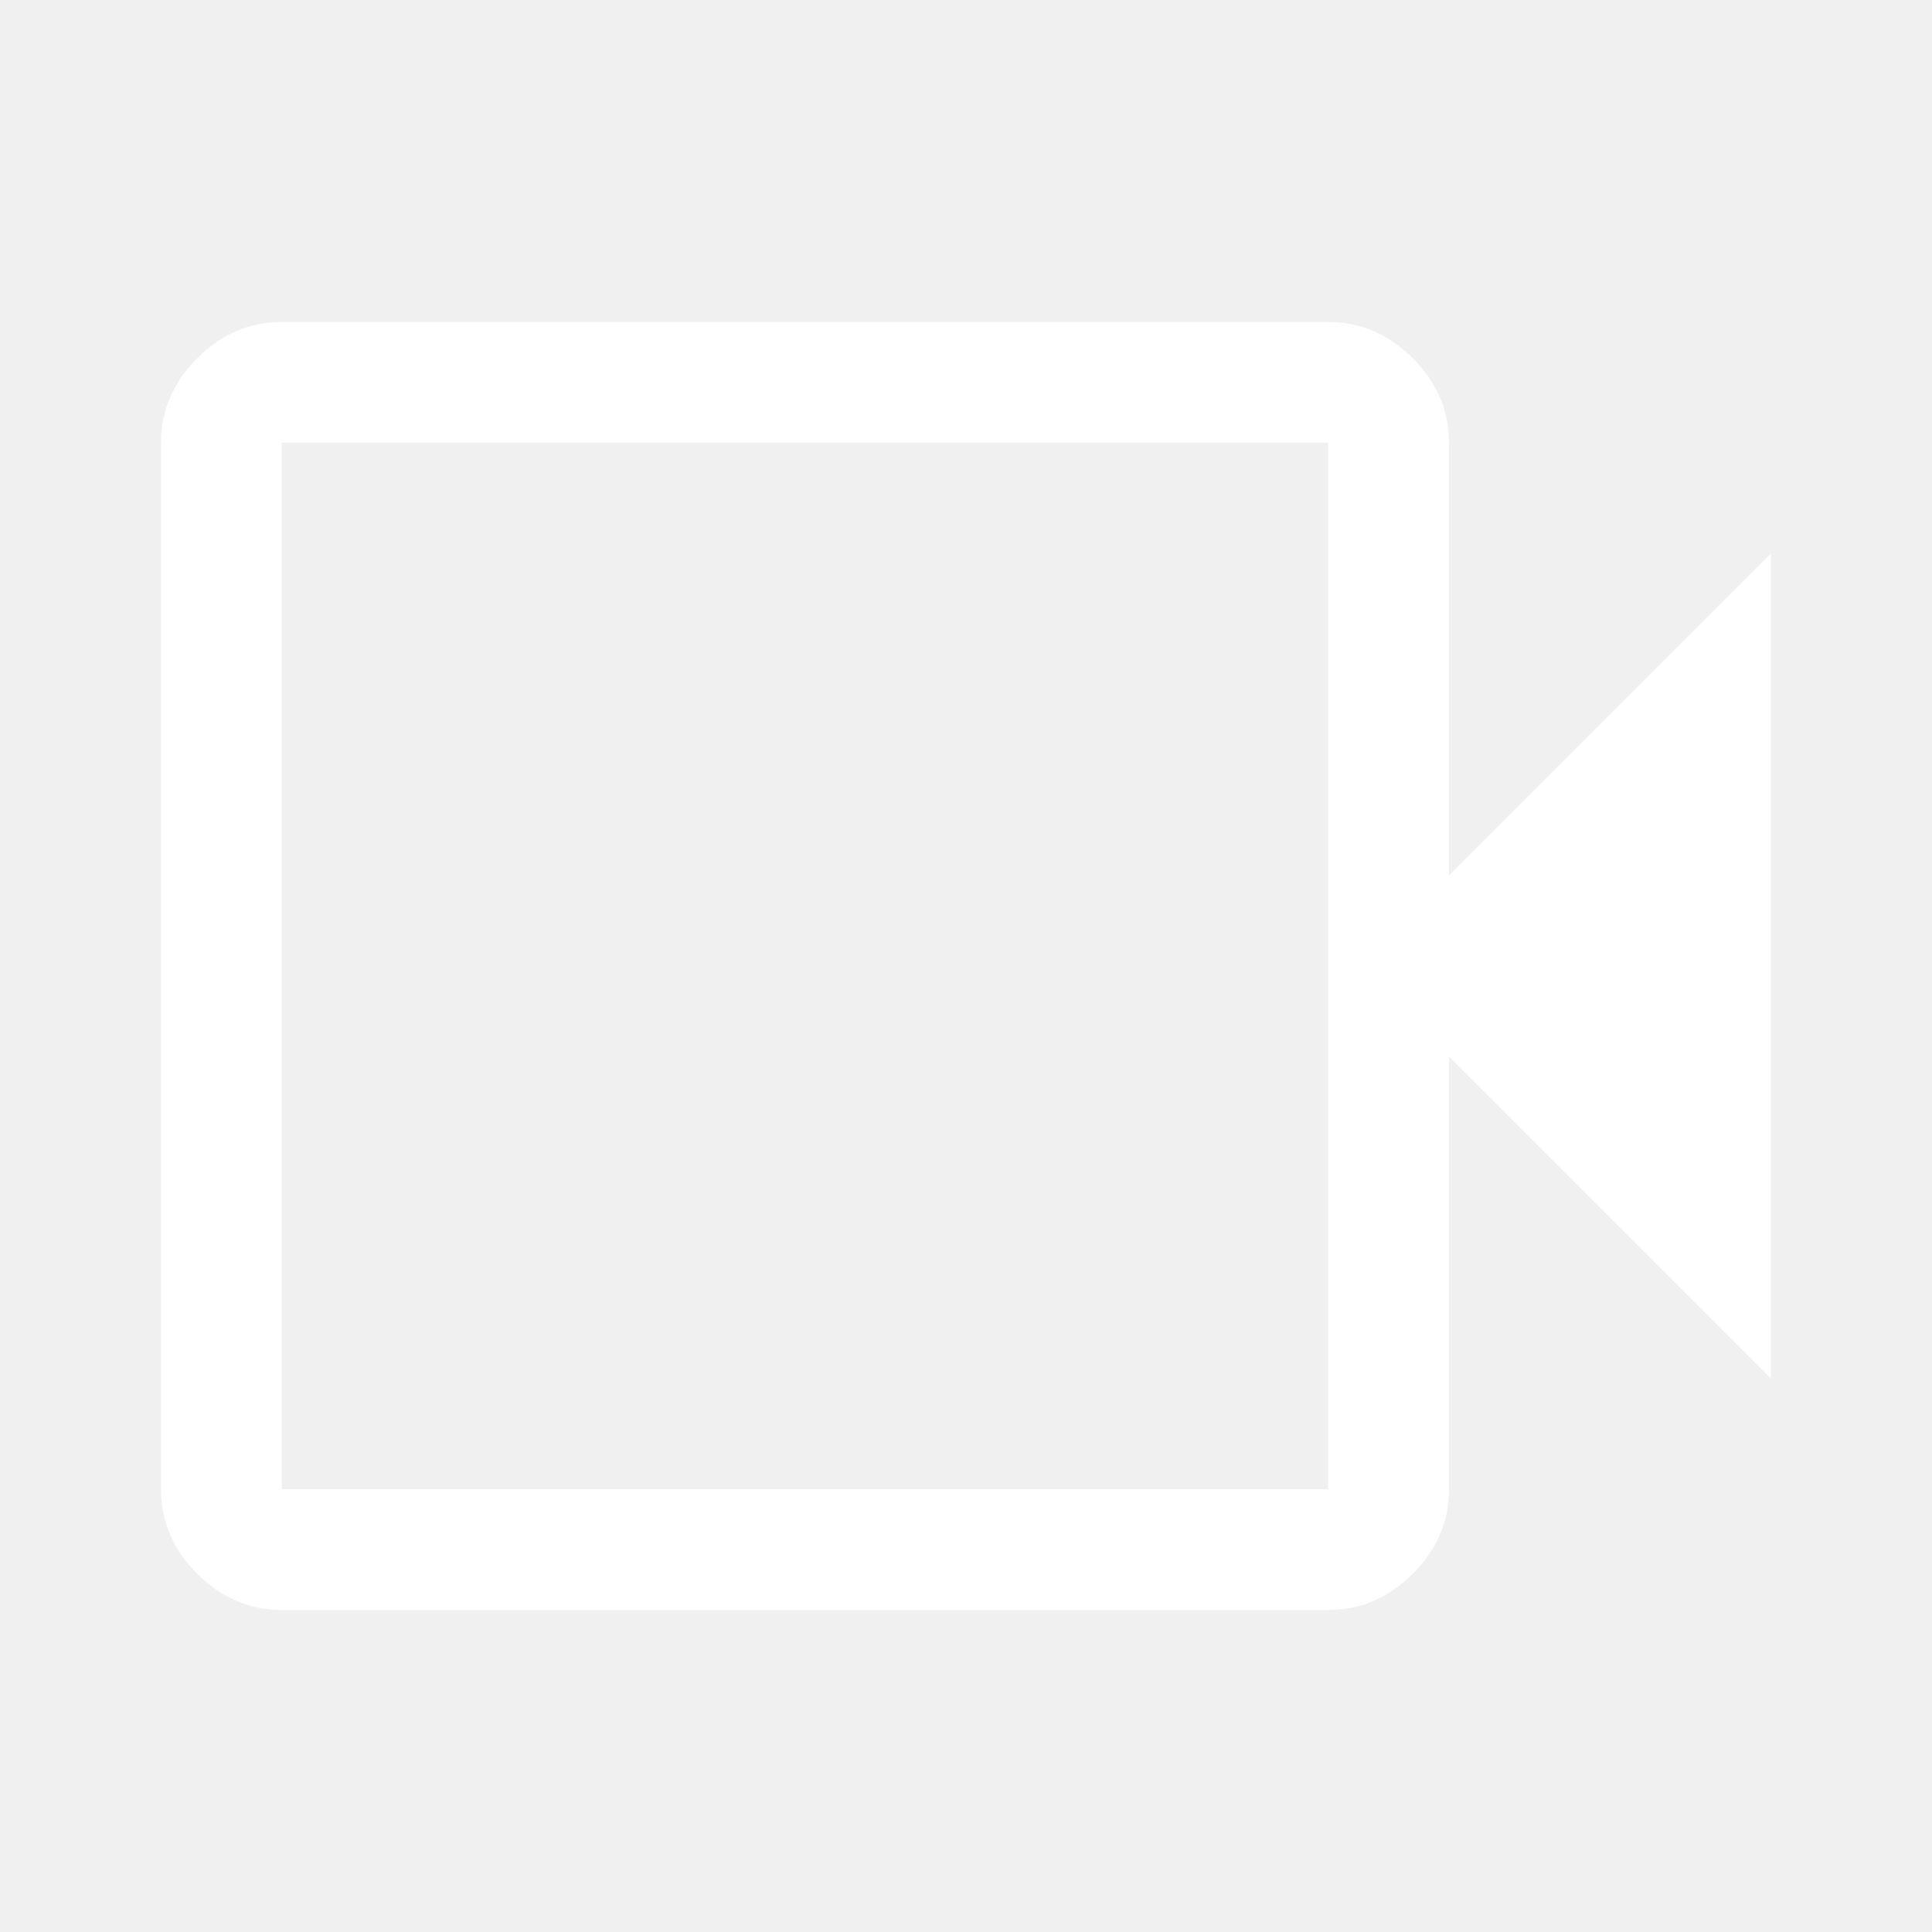
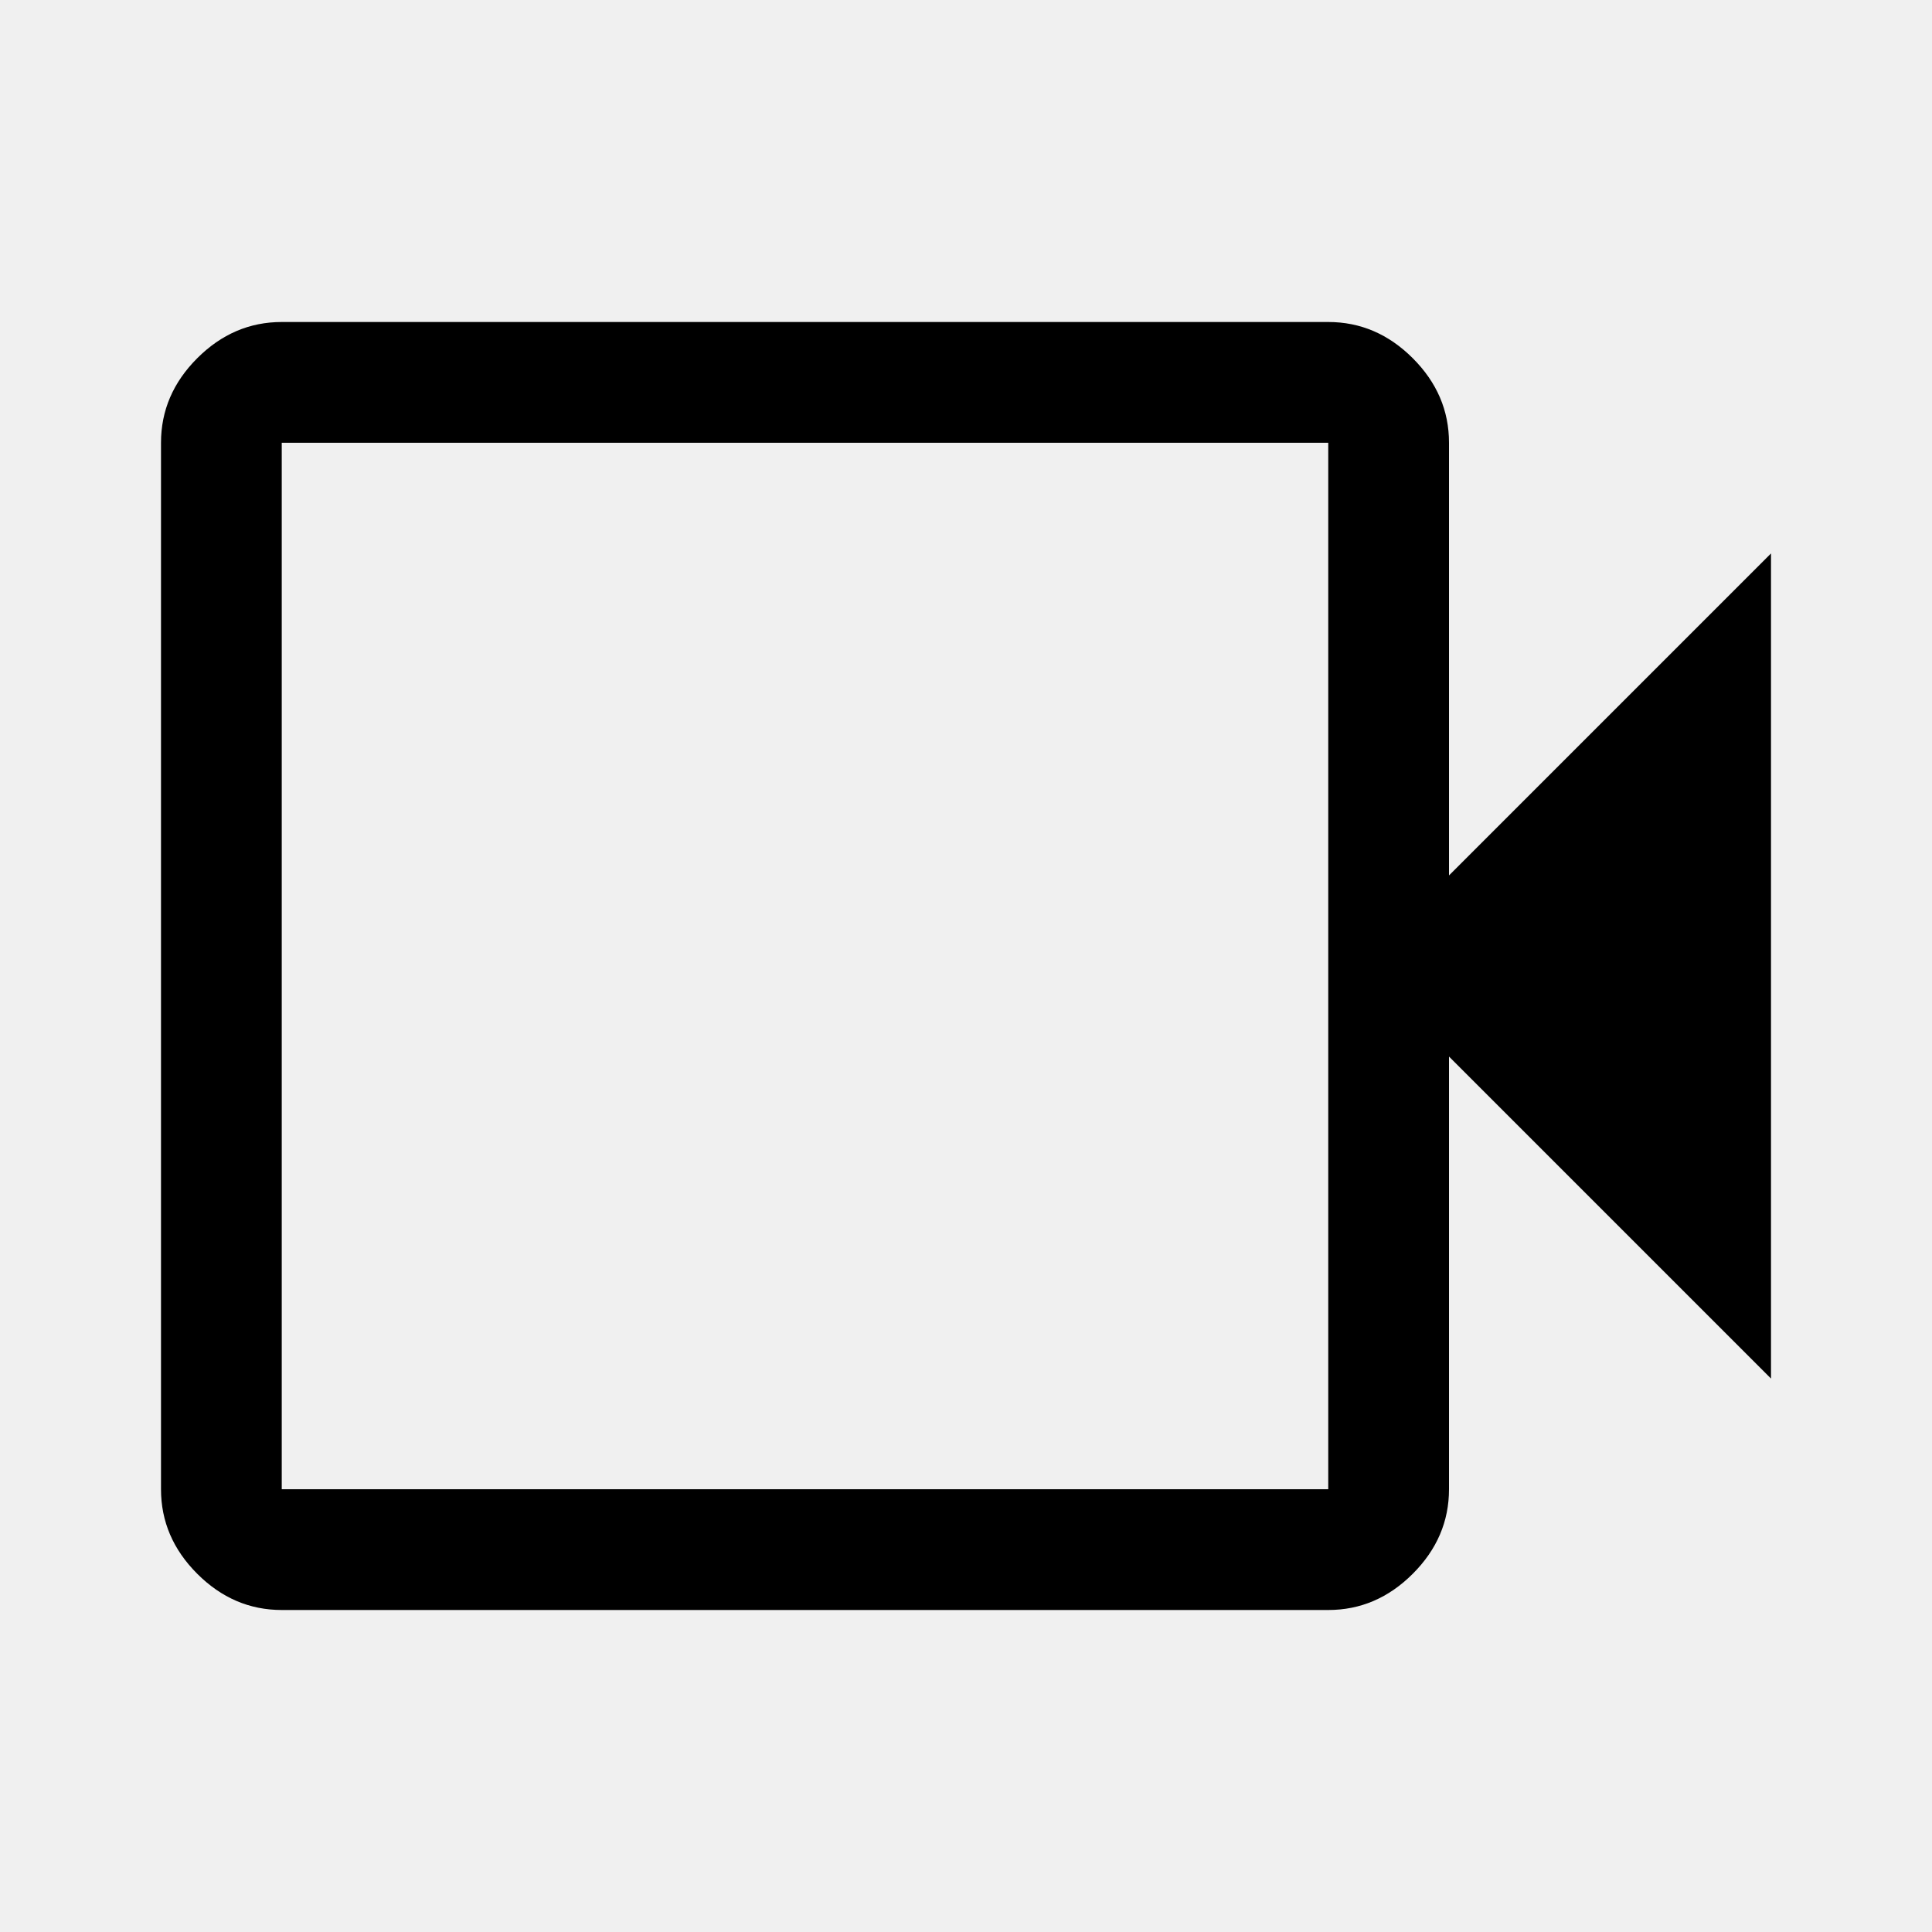
- <svg xmlns="http://www.w3.org/2000/svg" height="48" width="48" fill="#FFFFFF">
+ <svg xmlns="http://www.w3.org/2000/svg" height="48" width="48" fill="#000000">
  <path d="M7 40Q5.8 40 4.9 39.1Q4 38.2 4 37V11Q4 9.8 4.9 8.9Q5.8 8 7 8H33Q34.2 8 35.1 8.9Q36 9.8 36 11V21.75L44 13.75V34.25L36 26.25V37Q36 38.2 35.1 39.1Q34.2 40 33 40ZM7 37H33Q33 37 33 37Q33 37 33 37V11Q33 11 33 11Q33 11 33 11H7Q7 11 7 11Q7 11 7 11V37Q7 37 7 37Q7 37 7 37ZM7 37Q7 37 7 37Q7 37 7 37V11Q7 11 7 11Q7 11 7 11Q7 11 7 11Q7 11 7 11V37Q7 37 7 37Q7 37 7 37Z" />
</svg>
